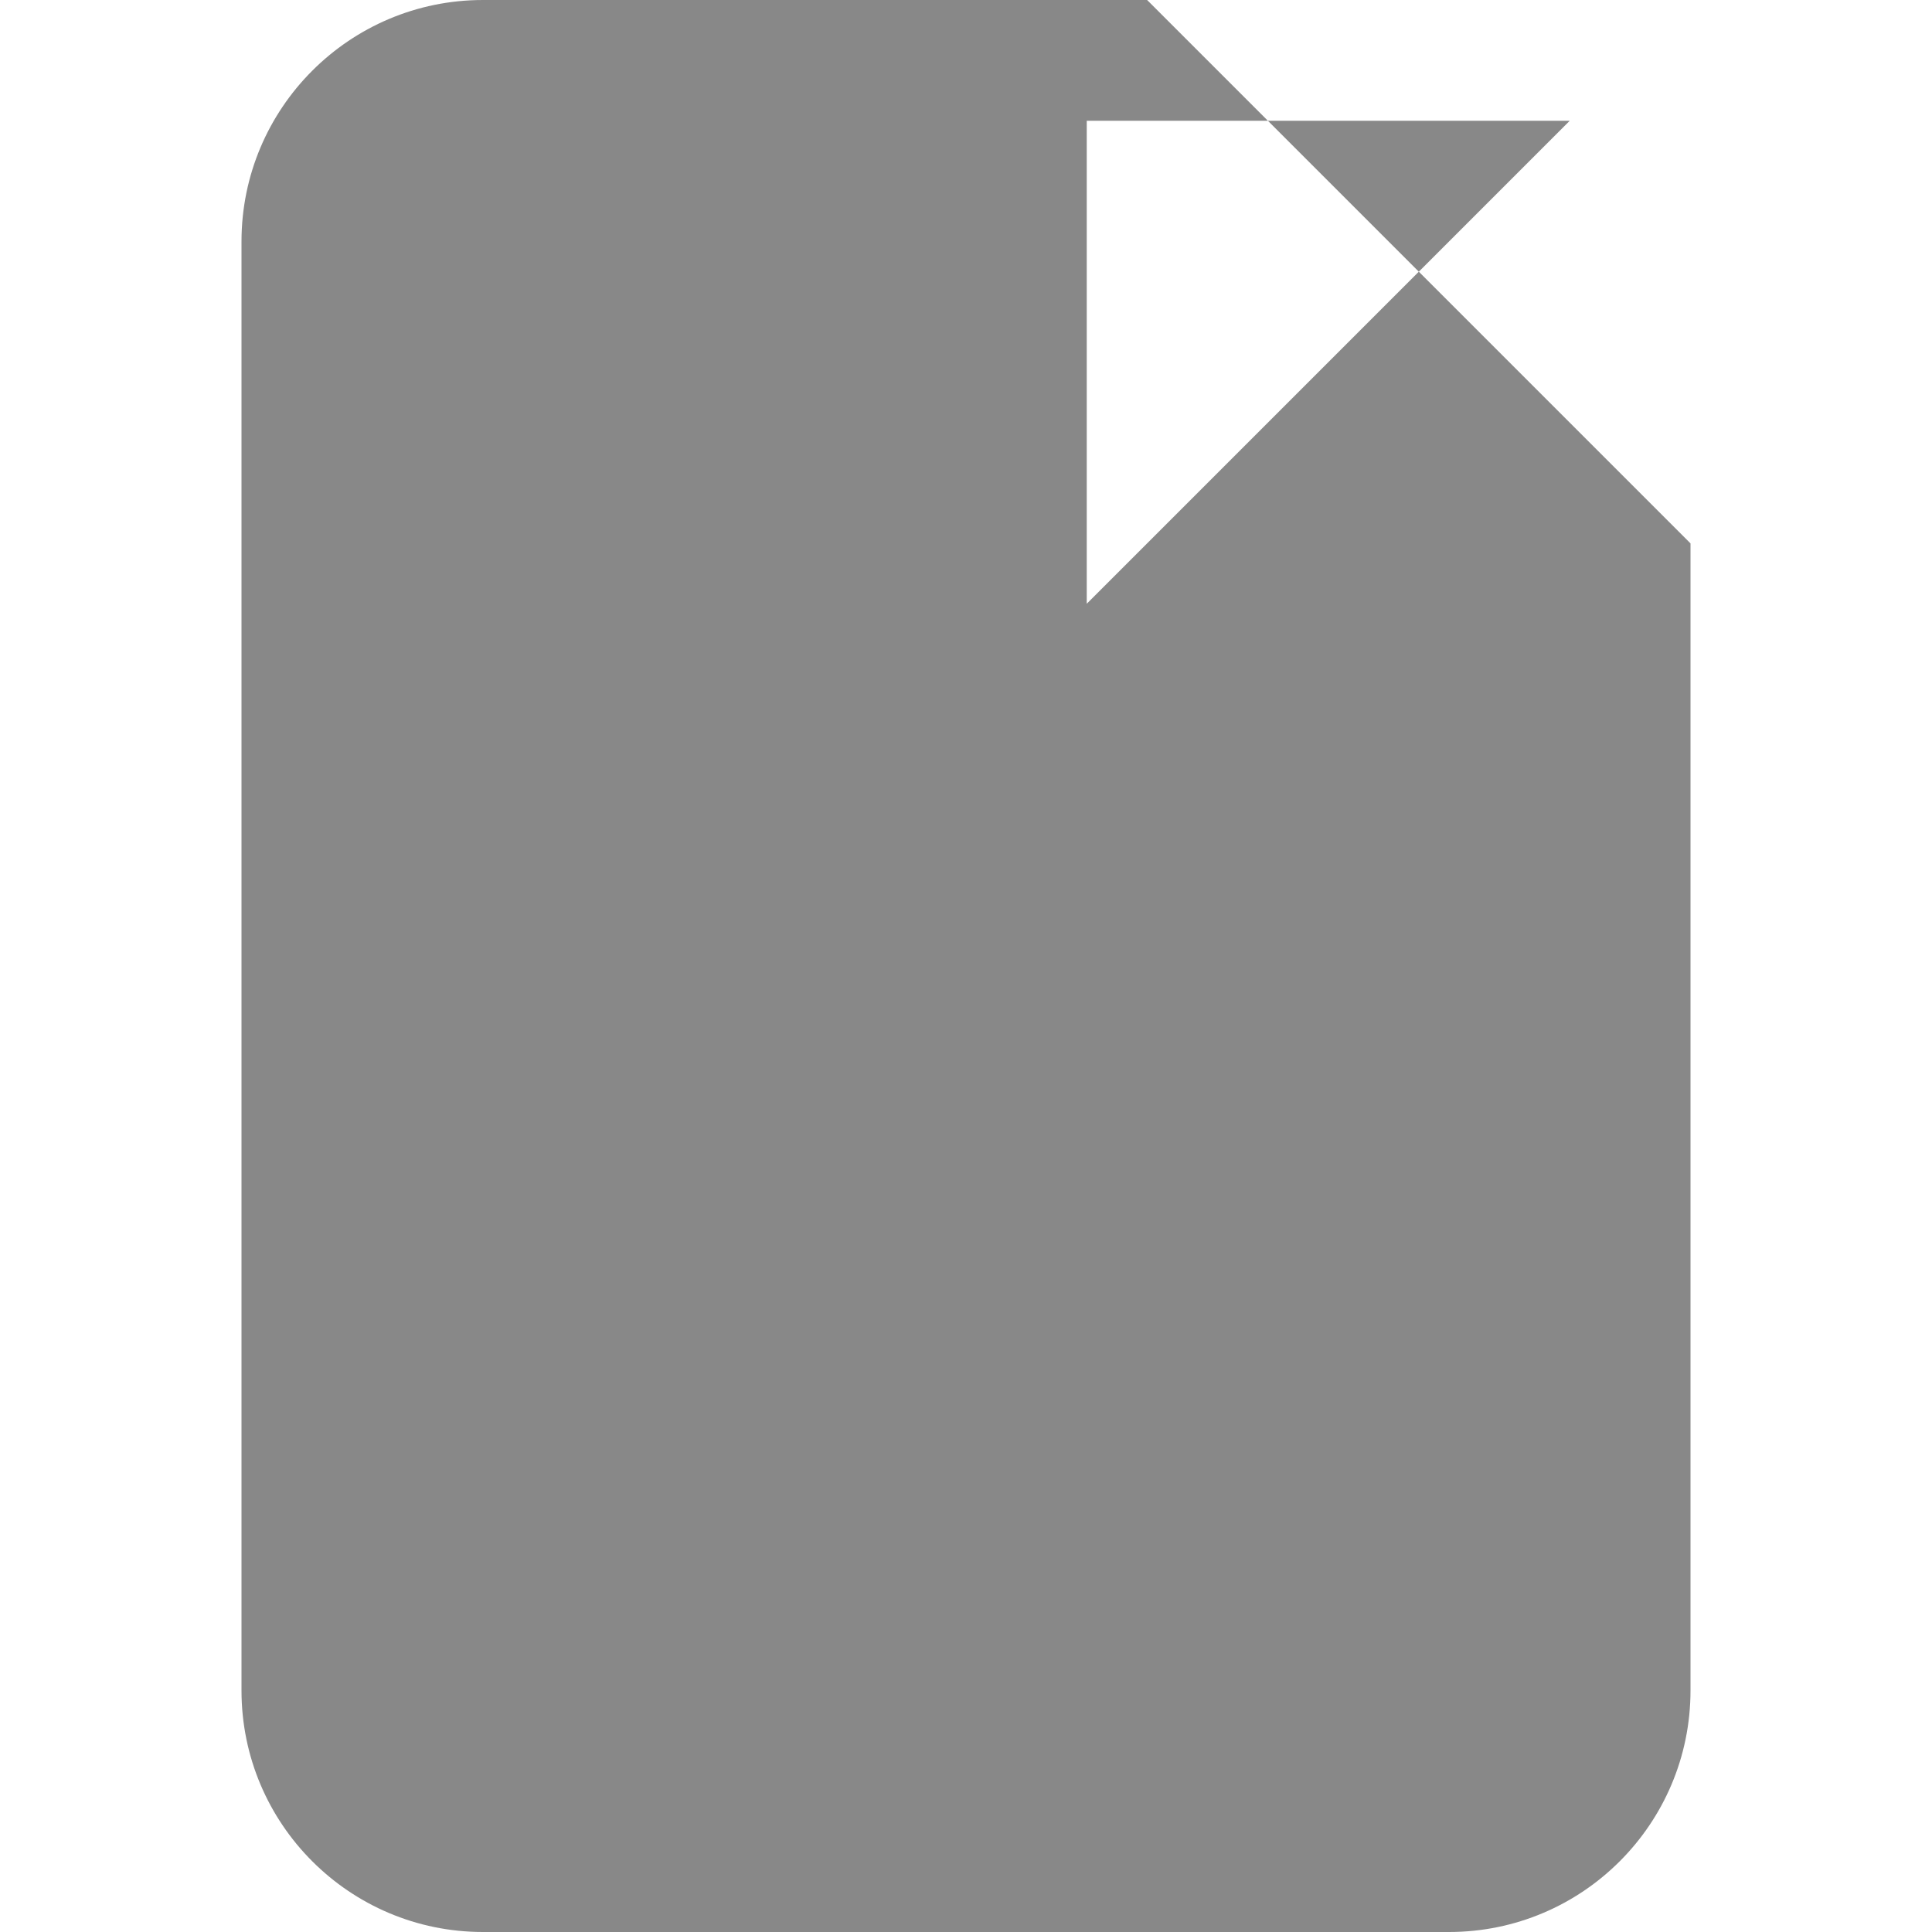
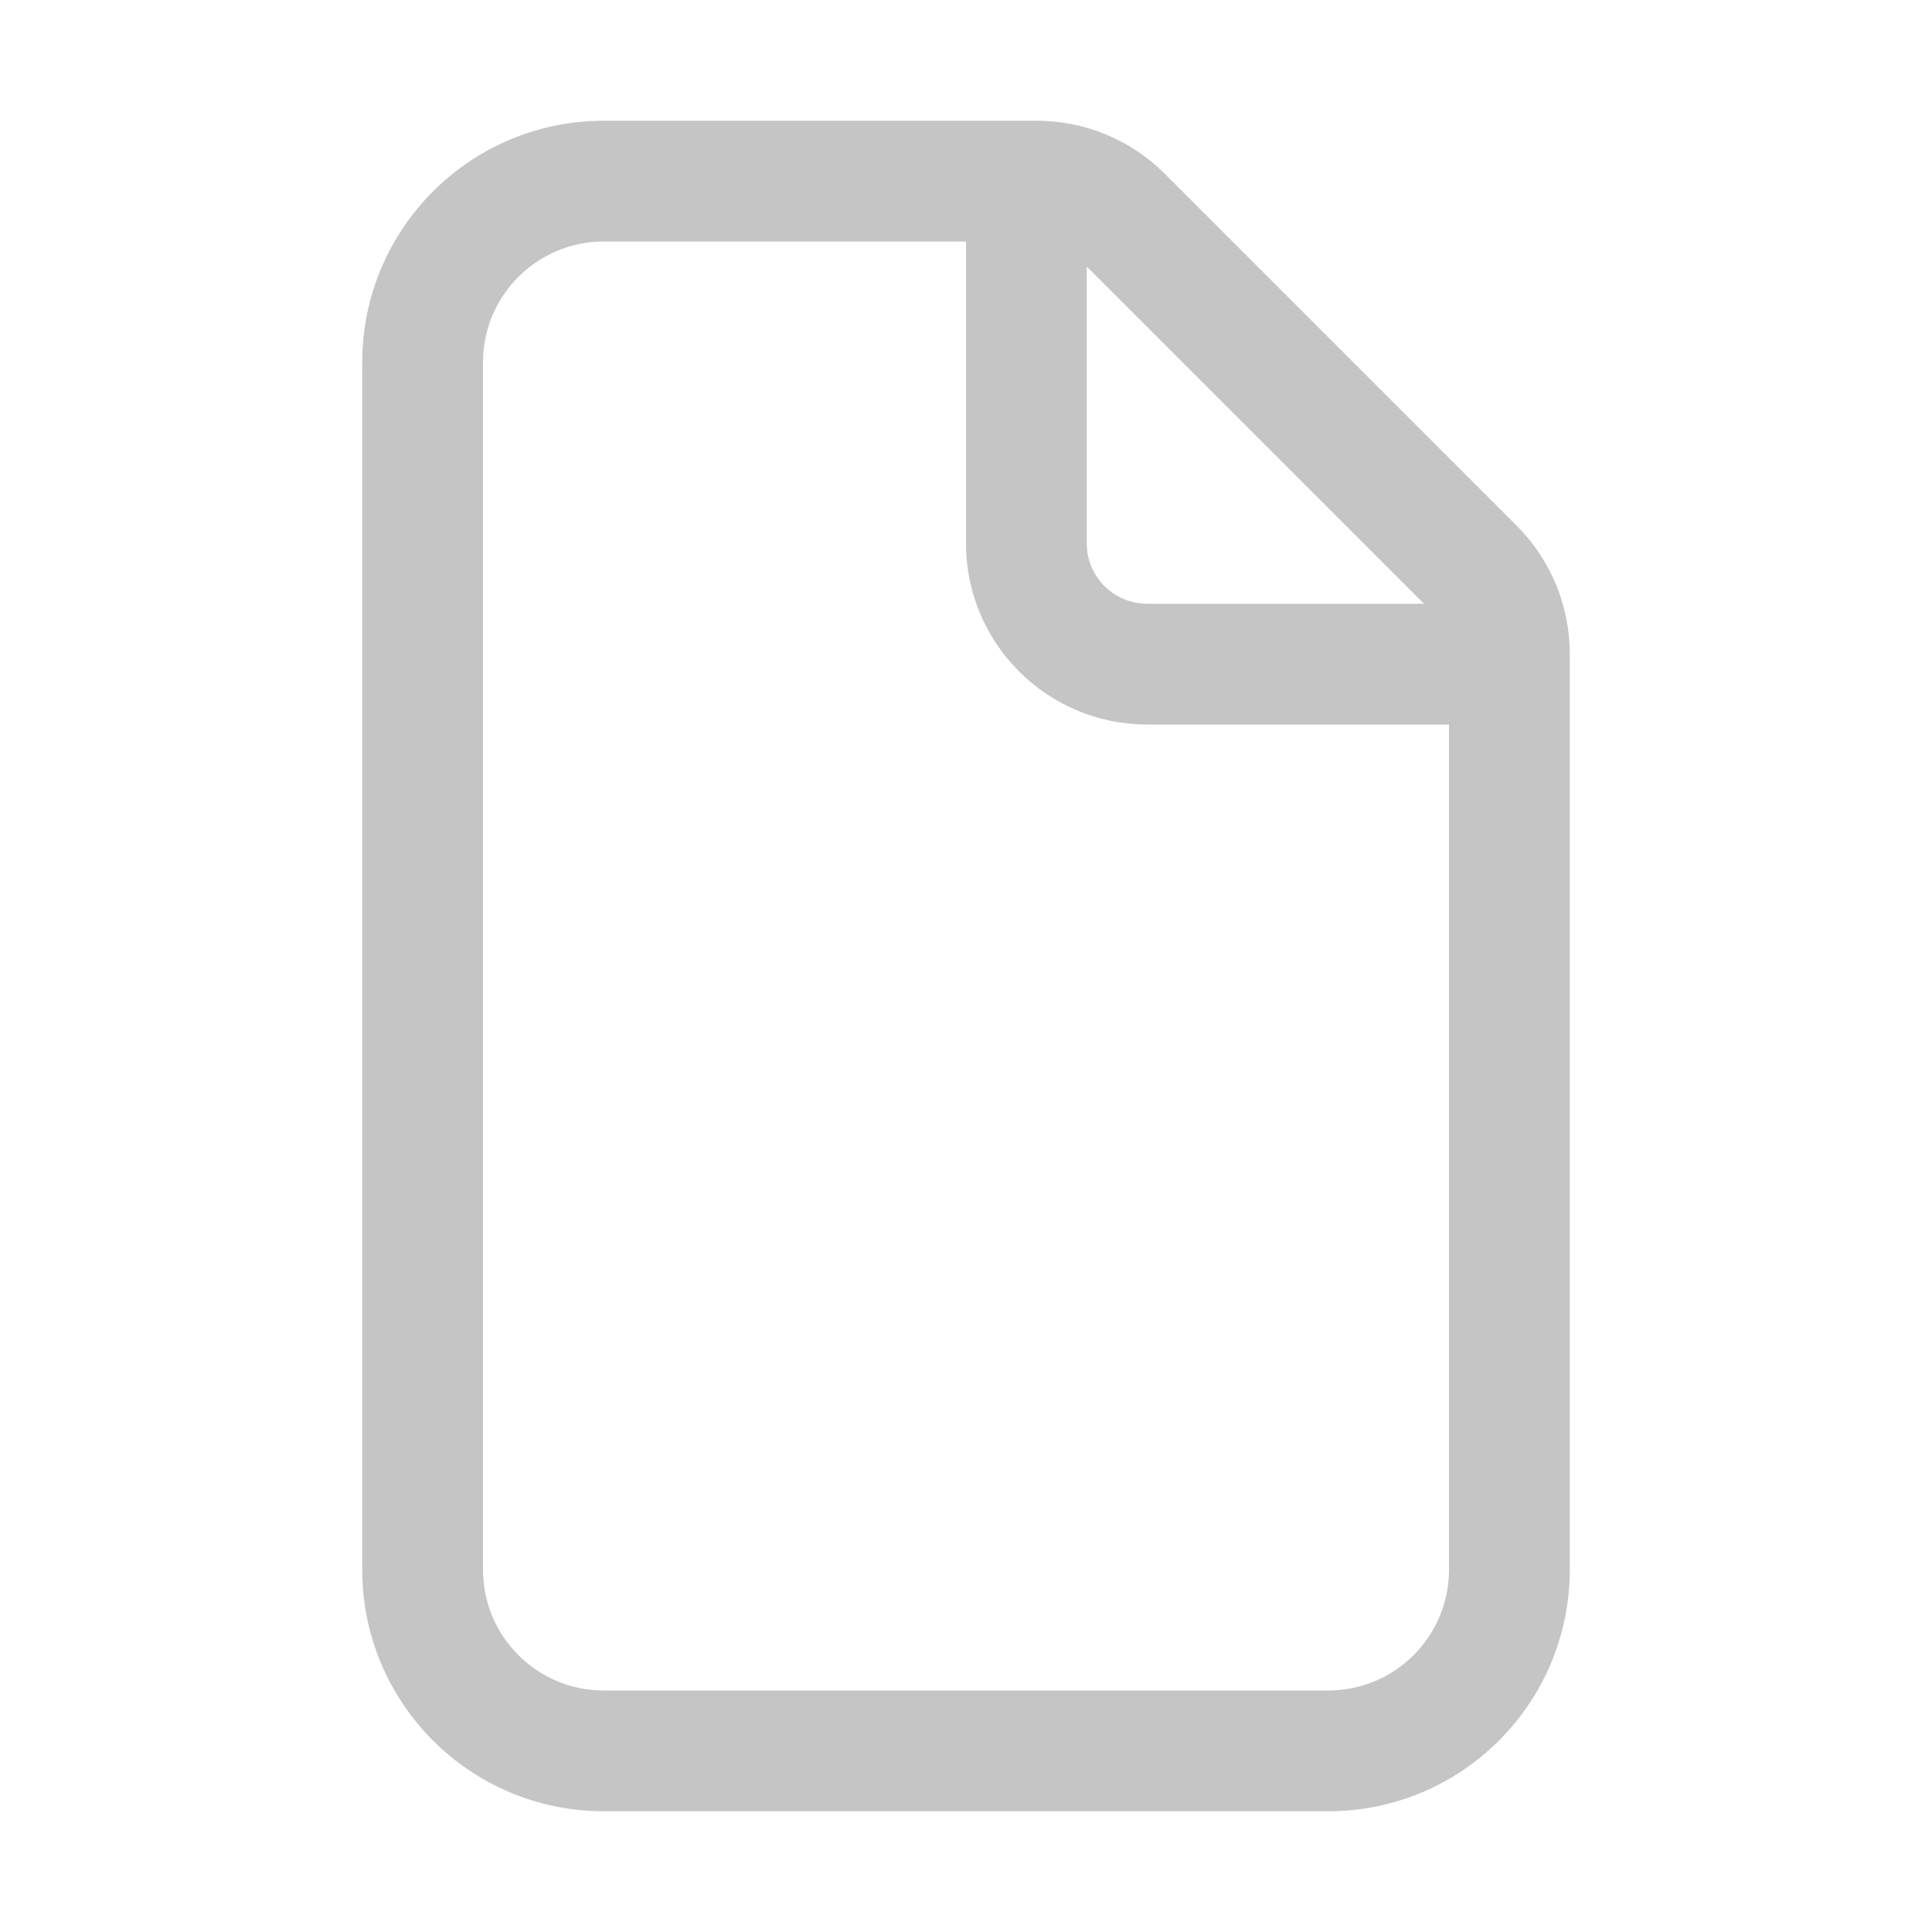
- <svg xmlns="http://www.w3.org/2000/svg" width="16" height="16" viewBox="0 0 16 16" fill="none">
-   <path d="M14 4.5L9.5 0H4a2 2 0 0 0-2 2v12a2 2 0 0 0 2 2h8a2 2 0 0 0 2-2V4.5zM9 5V1h4l-4 4z" fill="#888" />
+ <svg xmlns="http://www.w3.org/2000/svg" width="16" height="16" viewBox="0 0 16 16" fill="#C5C5C5">
+   <path d="M5 1C3.895 1 3 1.895 3 3V13C3 14.105 3.895 15 5 15H11C12.105 15 13 14.105 13 13V5.414C13 5.016 12.842 4.635 12.561 4.354L9.646 1.439C9.365 1.158 8.984 1 8.586 1H5ZM4 3C4 2.448 4.448 2 5 2H8V4.5C8 5.328 8.672 6 9.5 6H12V13C12 13.552 11.552 14 11 14H5C4.448 14 4 13.552 4 13V3ZM11.793 5H9.5C9.224 5 9 4.776 9 4.5V2.207L11.793 5Z" />
</svg>
